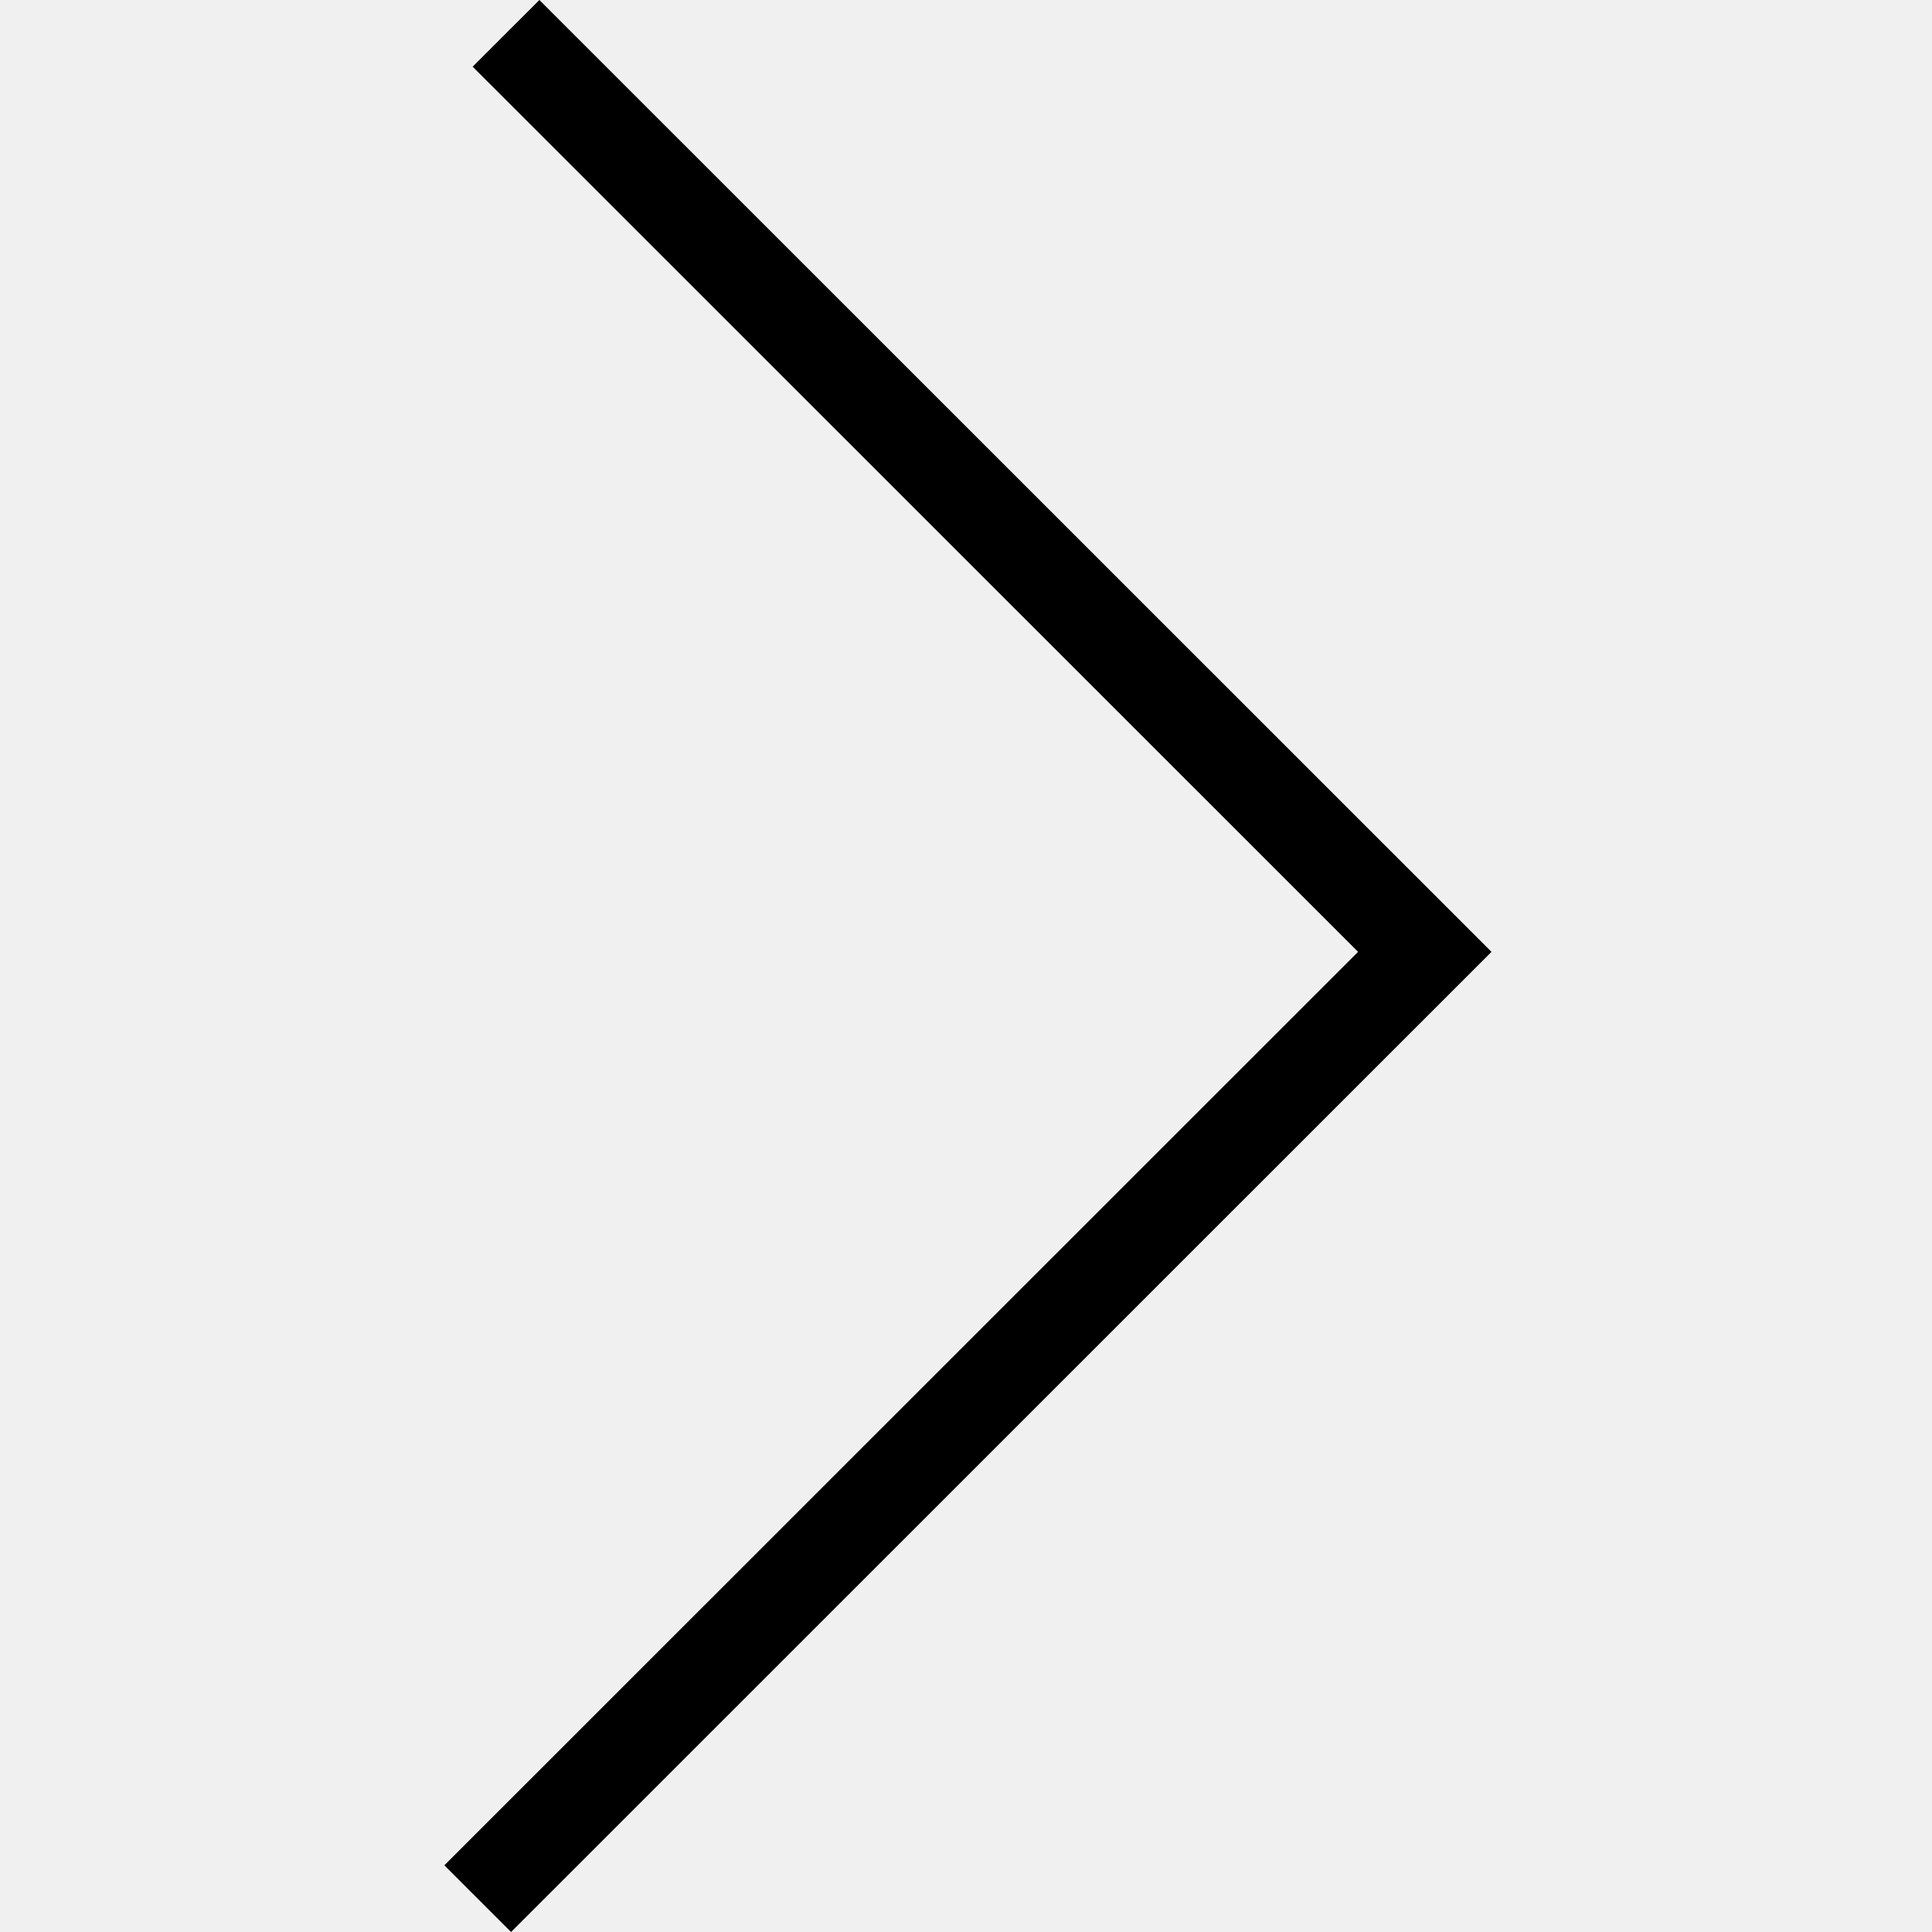
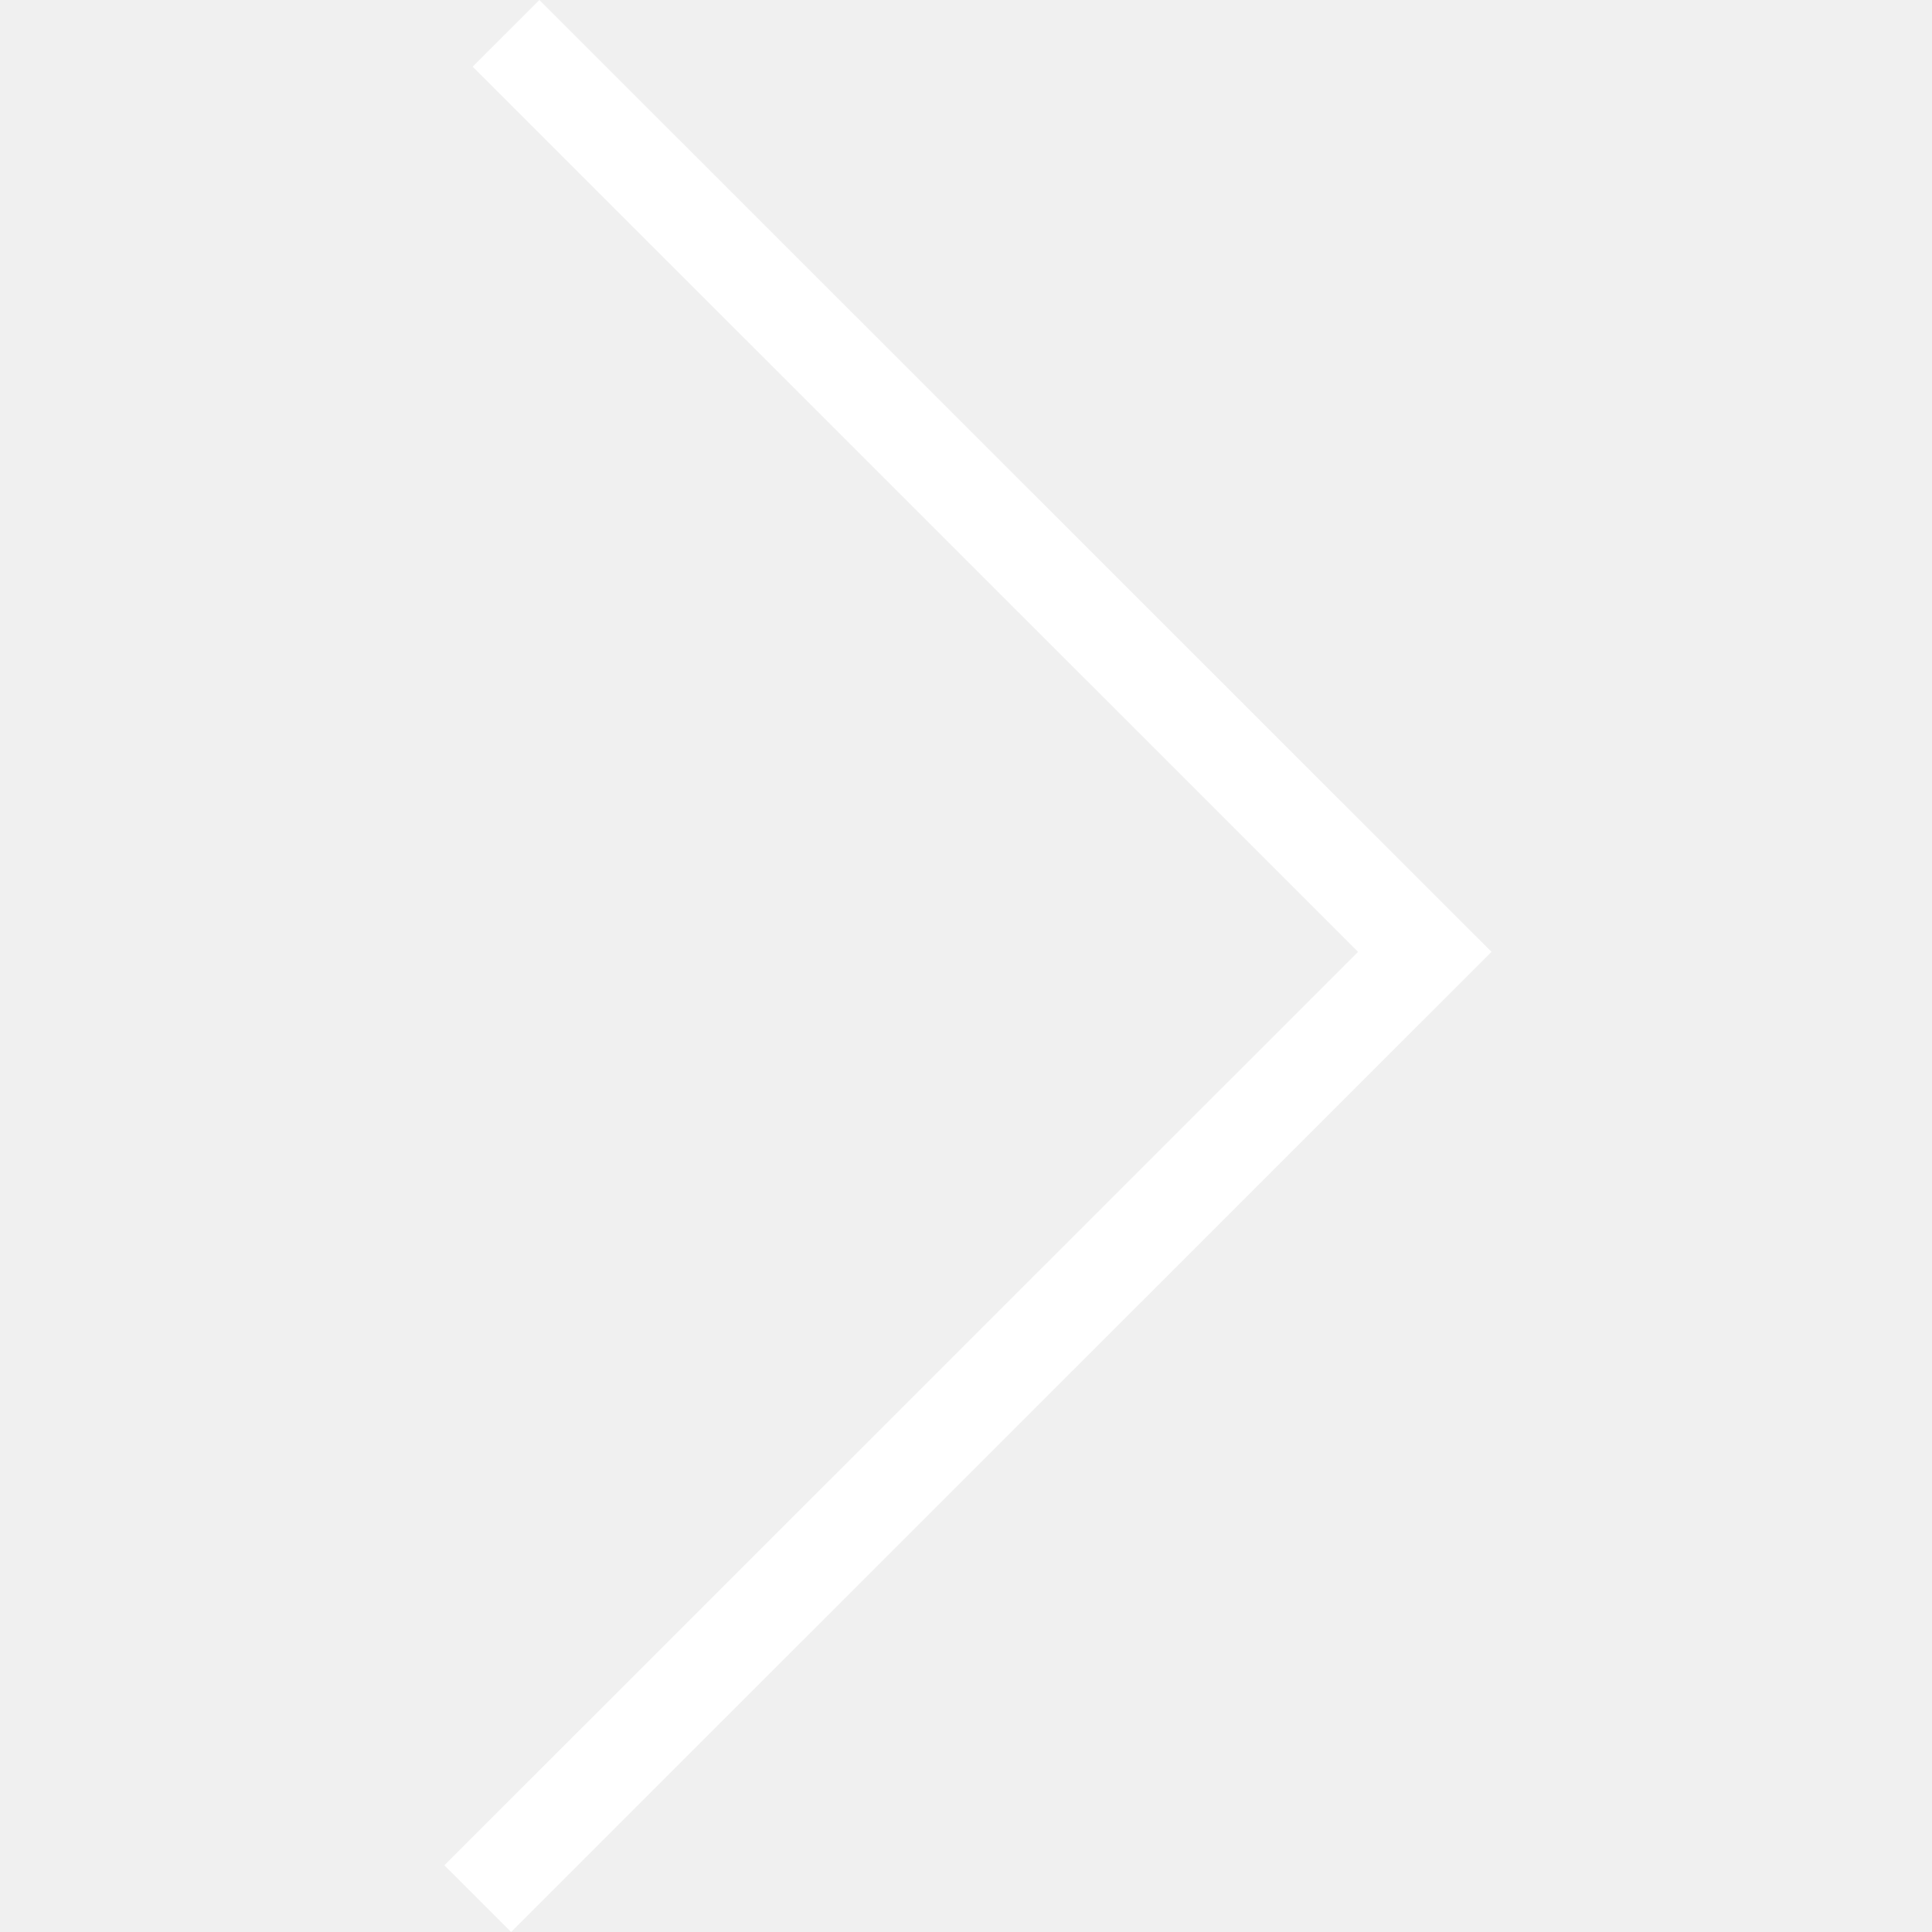
<svg xmlns="http://www.w3.org/2000/svg" width="500" height="500" viewBox="0 0 500 500" fill="none">
-   <path d="M386 246.339L139.589 0L122.324 17.259L351.471 246.339L115 482.741L132.264 500L386 246.339Z" fill="black" />
+   <path d="M386 246.339L139.589 0L122.324 17.259L351.471 246.339L115 482.741L132.264 500L386 246.339Z" fill="white" />
</svg>
